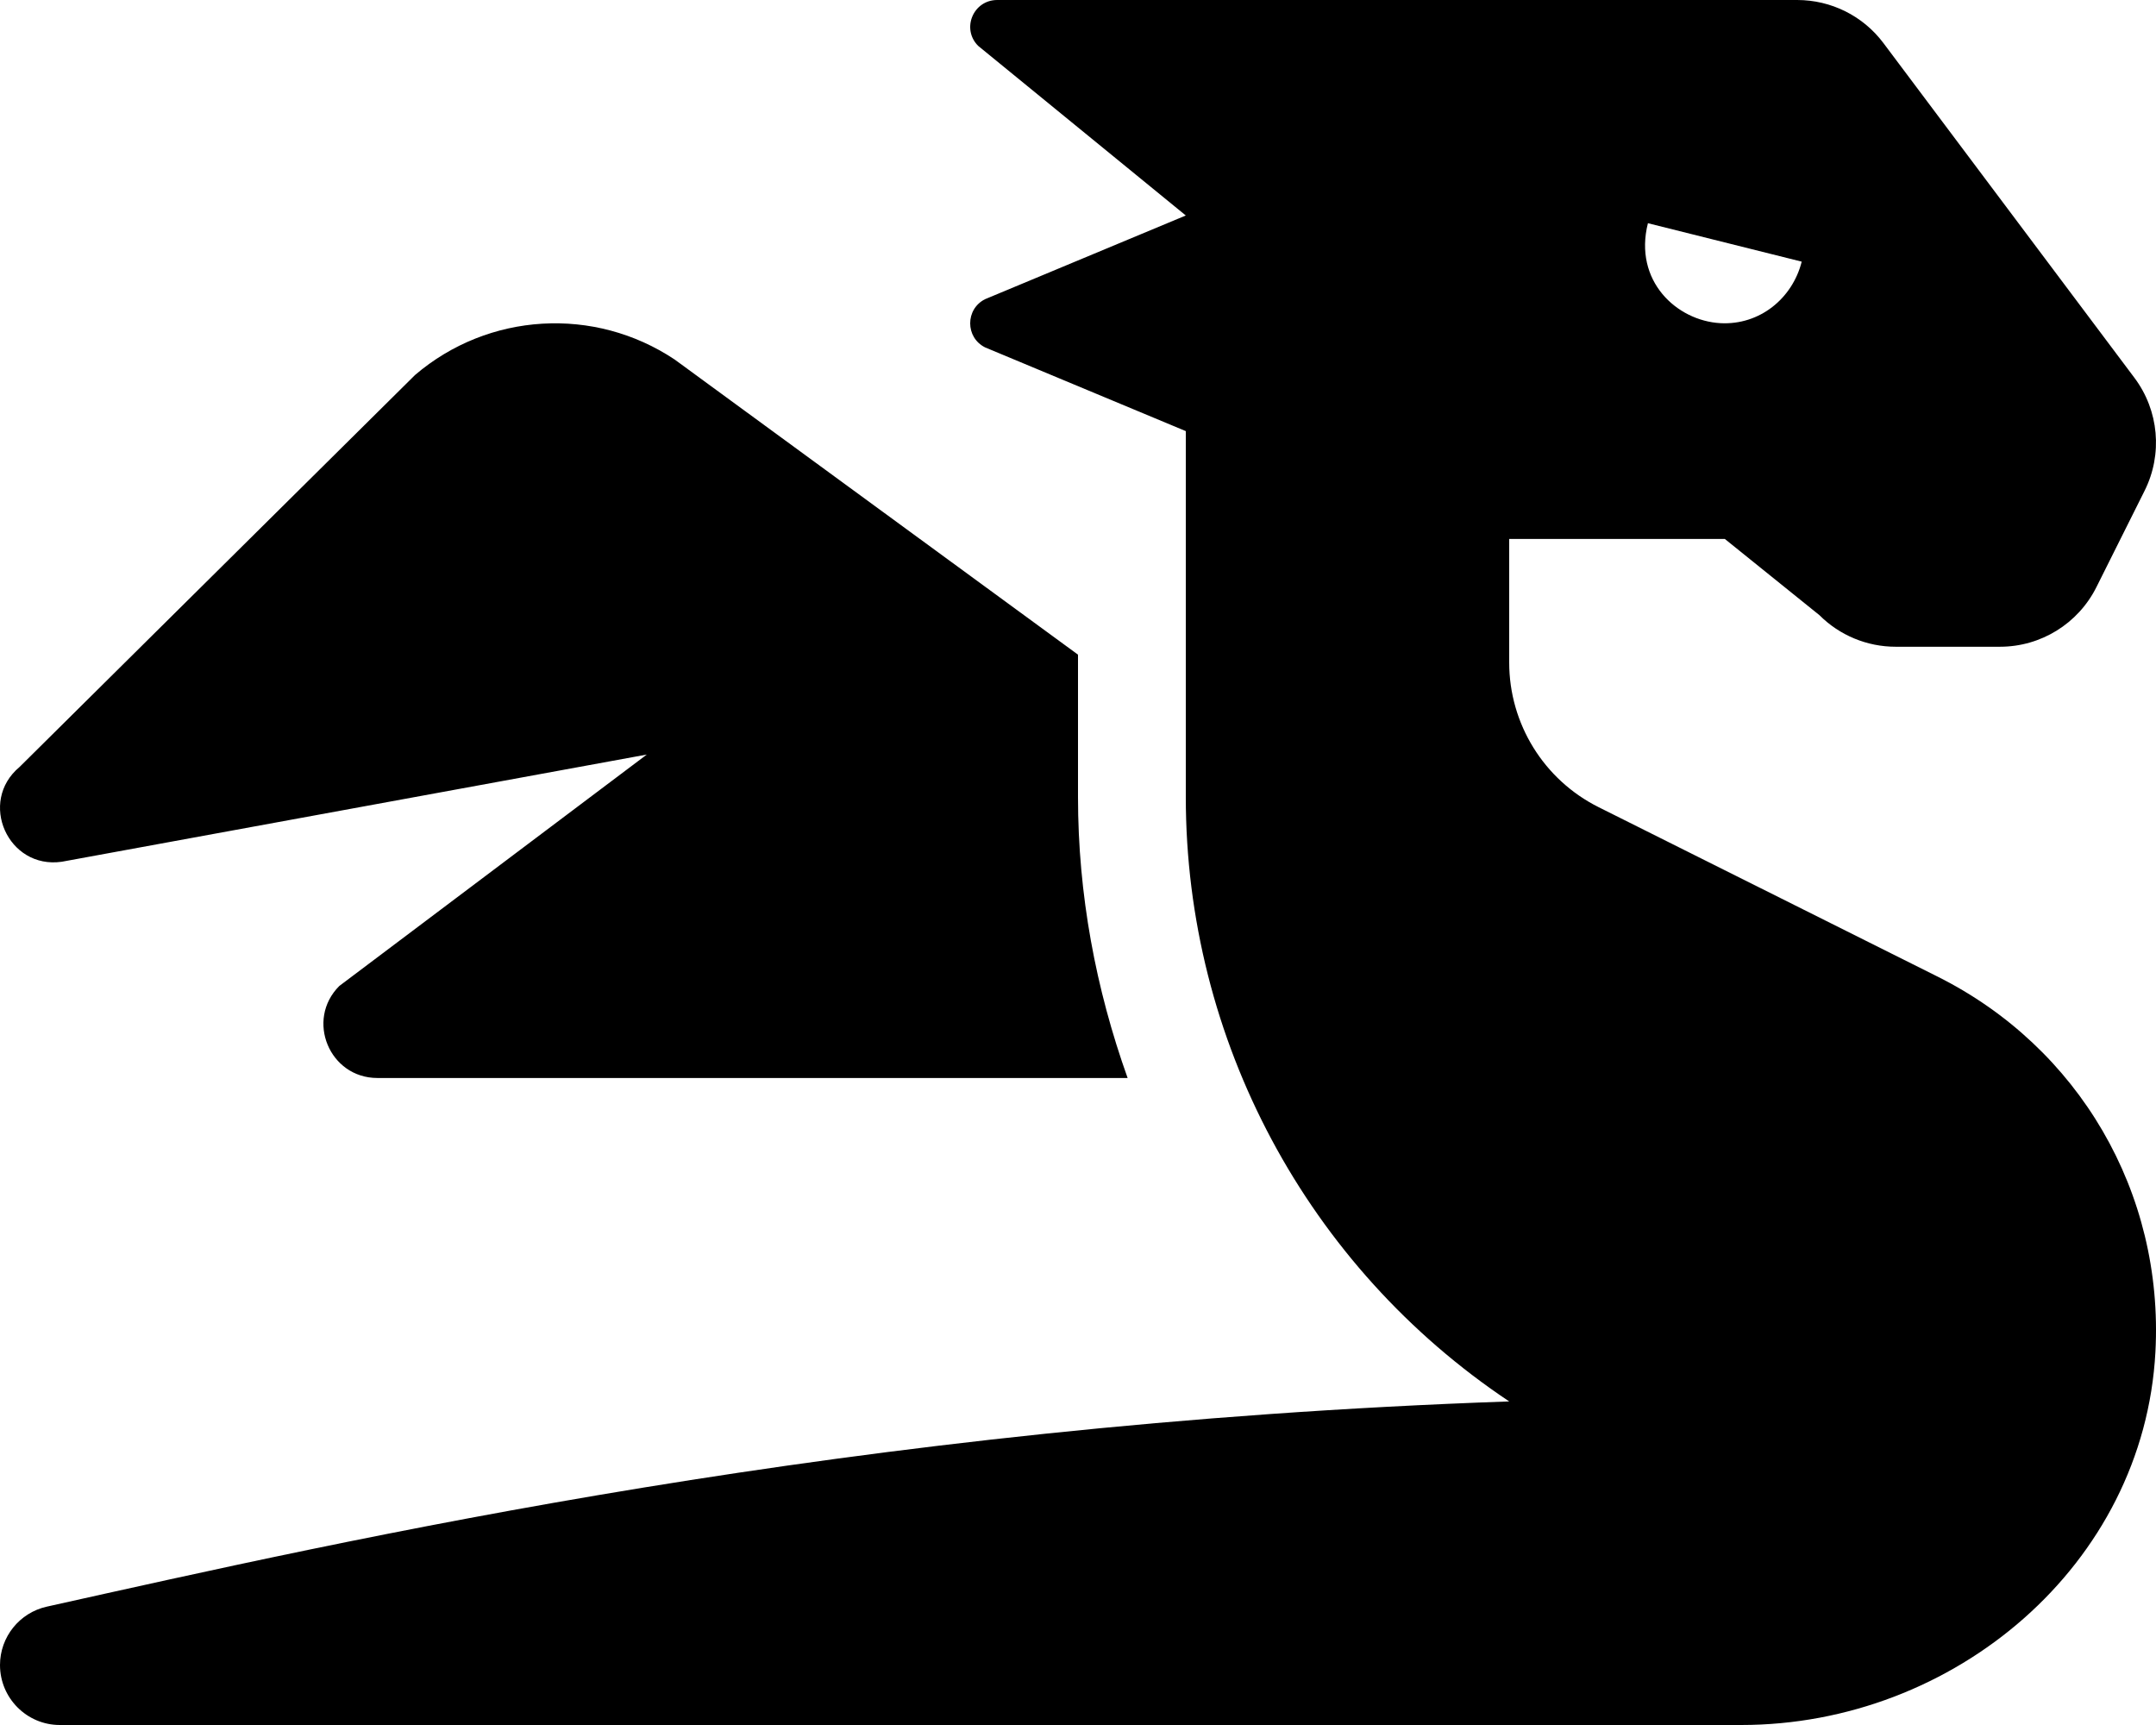
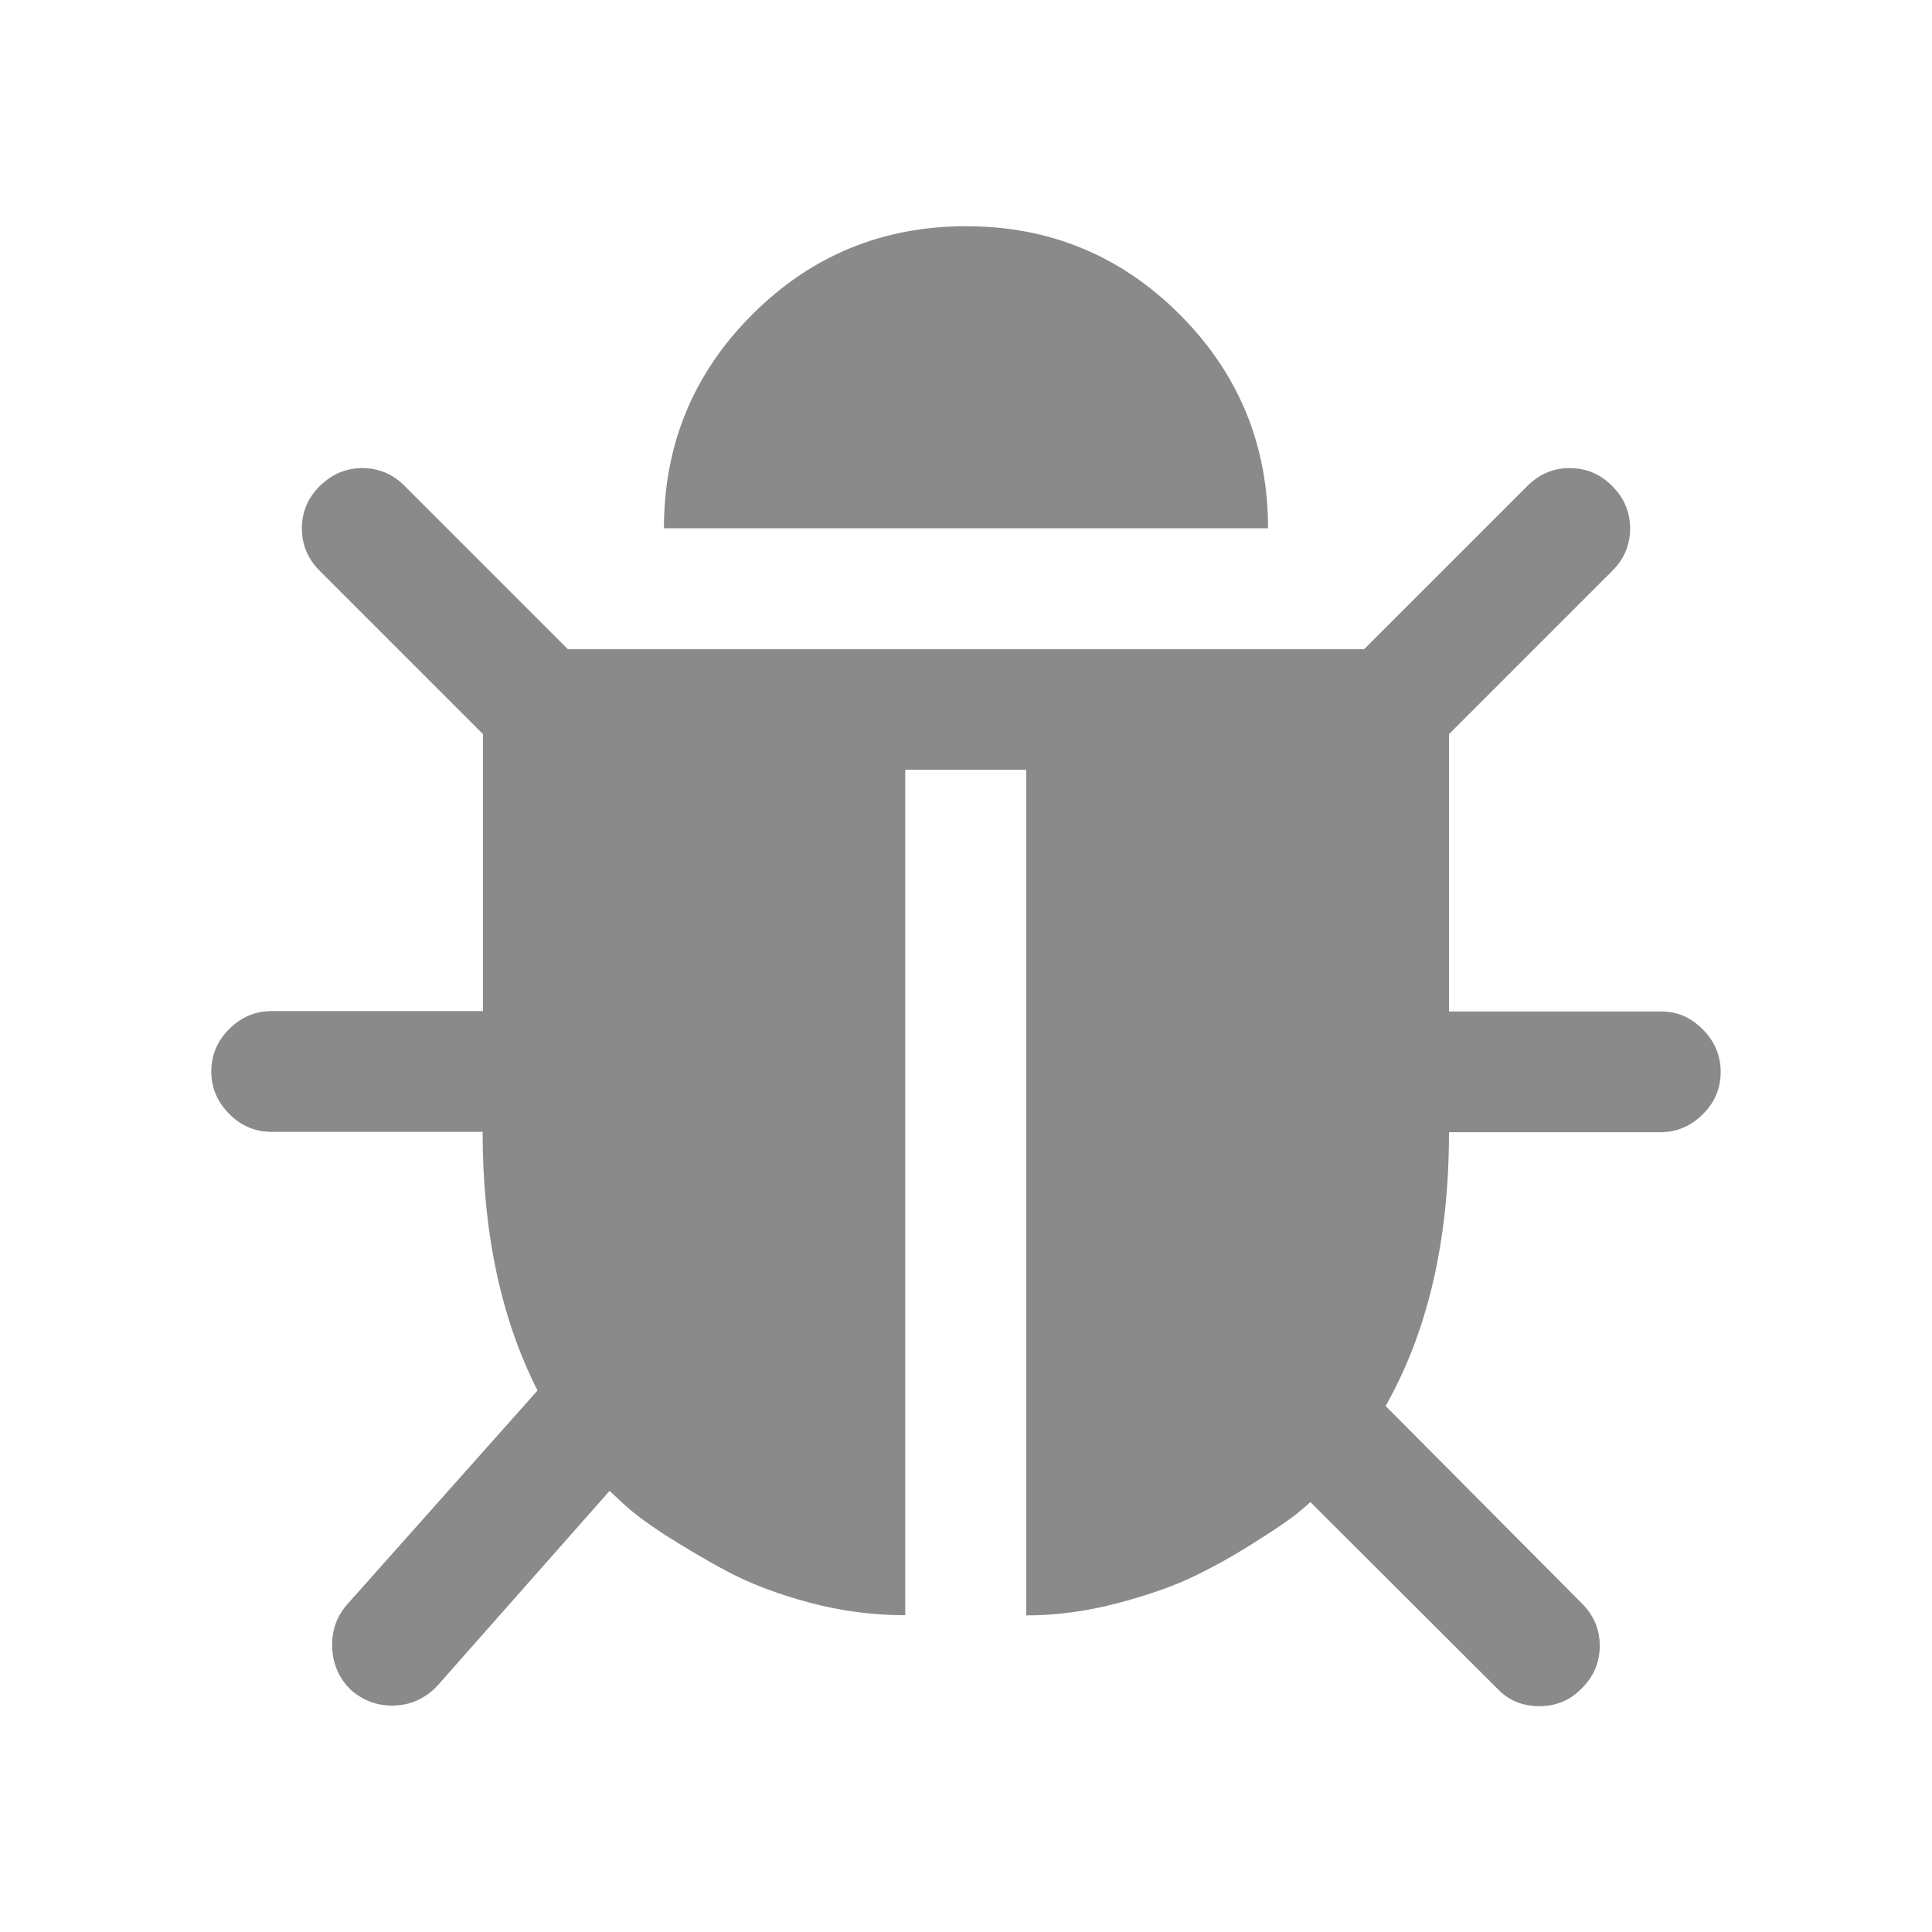
- <svg xmlns="http://www.w3.org/2000/svg" aria-hidden="true" focusable="false" data-prefix="fas" data-icon="dragon" class="svg-inline--fa fa-dragon fa-w-20" role="img" viewBox="0 0 640 512">
-   <path fill="currentColor" d="M18.32 255.78L192 223.96l-91.28 68.69c-10.08 10.08-2.94 27.31 11.31 27.31h222.7c-9.44-26.4-14.73-54.47-14.73-83.38v-42.27l-119.73-87.6c-23.82-15.88-55.29-14.01-77.06 4.59L5.81 227.64c-12.38 10.33-3.45 30.42 12.51 28.14zm556.87 34.1l-100.66-50.31A47.992 47.992 0 0 1 448 196.65v-36.69h64l28.09 22.63c6 6 14.14 9.37 22.63 9.37h30.97a32 32 0 0 0 28.62-17.69l14.31-28.62a32.005 32.005 0 0 0-3.02-33.51l-74.53-99.38C553.02 4.7 543.54 0 533.47 0H296.02c-7.13 0-10.7 8.57-5.66 13.61L352 63.96 292.42 88.8c-5.9 2.95-5.9 11.36 0 14.31L352 127.96v108.62c0 72.08 36.03 139.39 96 179.38-195.59 6.81-344.56 41.01-434.1 60.91C5.78 478.67 0 485.88 0 494.2 0 504 7.95 512 17.76 512h499.08c63.29.01 119.61-47.56 122.99-110.76 2.52-47.28-22.73-90.4-64.64-111.36zM489.18 66.25l45.65 11.41c-2.75 10.91-12.47 18.89-24.13 18.26-12.96-.71-25.85-12.53-21.52-29.67z" />
+ <svg xmlns="http://www.w3.org/2000/svg" t="1553867880394" class="icon" style="" viewBox="0 0 1024 1024" version="1.1" p-id="1393" width="200" height="200">
+   <defs>
+     <style type="text/css" />
+   </defs>
+   <path d="M902.5 545.6c6.3 6.3 9.5 13.9 9.5 22.5 0 8.7-3.1 16.2-9.5 22.5-6.3 6.3-13.9 9.5-22.5 9.5H768c0 57-11.1 105.4-33.6 145.1l104 104.6c6.3 6.3 9.5 13.8 9.5 22.5 0 8.6-3.1 16.2-9.5 22.5-6 6.3-13.5 9.5-22.5 9.5-9.1 0-16.5-3.1-22.5-9.5l-98.9-98.7c-1.7 1.7-4.2 3.8-7.5 6.5-3.3 2.6-10.3 7.5-21.1 14.3-10.6 6.8-21.5 13-32.5 18.3-11 5.4-24.7 10.2-41 14.5-16.3 4.3-32.5 6.5-48.5 6.5V408h-64.1v448.1c-17.1 0-34-2.2-50.8-6.7-16.8-4.5-31.3-10-43.5-16.5s-23.1-13.1-33.1-19.4c-9.9-6.5-17.1-11.9-21.8-16.3l-7.5-7-91.3 103.3c-6.6 7-14.7 10.5-24 10.5-8 0-15.1-2.6-21.5-8-6.3-6-9.8-13.5-10.2-22.3-0.5-8.9 2.1-16.6 7.8-23.2l101-113.5c-19.3-38-29.1-83.7-29.1-137.1H144c-8.6 0-16.2-3.1-22.5-9.5-6.3-6.3-9.5-13.8-9.5-22.5 0-8.6 3.1-16.2 9.5-22.5 6.3-6.3 13.8-9.5 22.5-9.5h112V389.1l-86.5-86.5c-6.3-6.3-9.5-13.8-9.5-22.5 0-8.6 3.1-16.2 9.5-22.5s13.8-9.5 22.5-9.5c8.6 0 16.2 3.1 22.5 9.5l86.5 86.5h422l86.5-86.5c6.3-6.3 13.8-9.5 22.5-9.5 8.6 0 16.2 3.1 22.5 9.5 6.3 6.3 9.5 13.9 9.5 22.5s-3.1 16.2-9.5 22.5L768 389.1v147h112c8.8-0.1 16.2 3.1 22.5 9.5zM672.1 280H351.9c0-44.4 15.6-82.1 46.8-113.3 31.1-31.1 68.9-46.8 113.3-46.8s82.1 15.6 113.3 46.8c31.1 31.2 46.8 68.9 46.8 113.3z" p-id="1394" fill="#8a8a8a" />
</svg>
